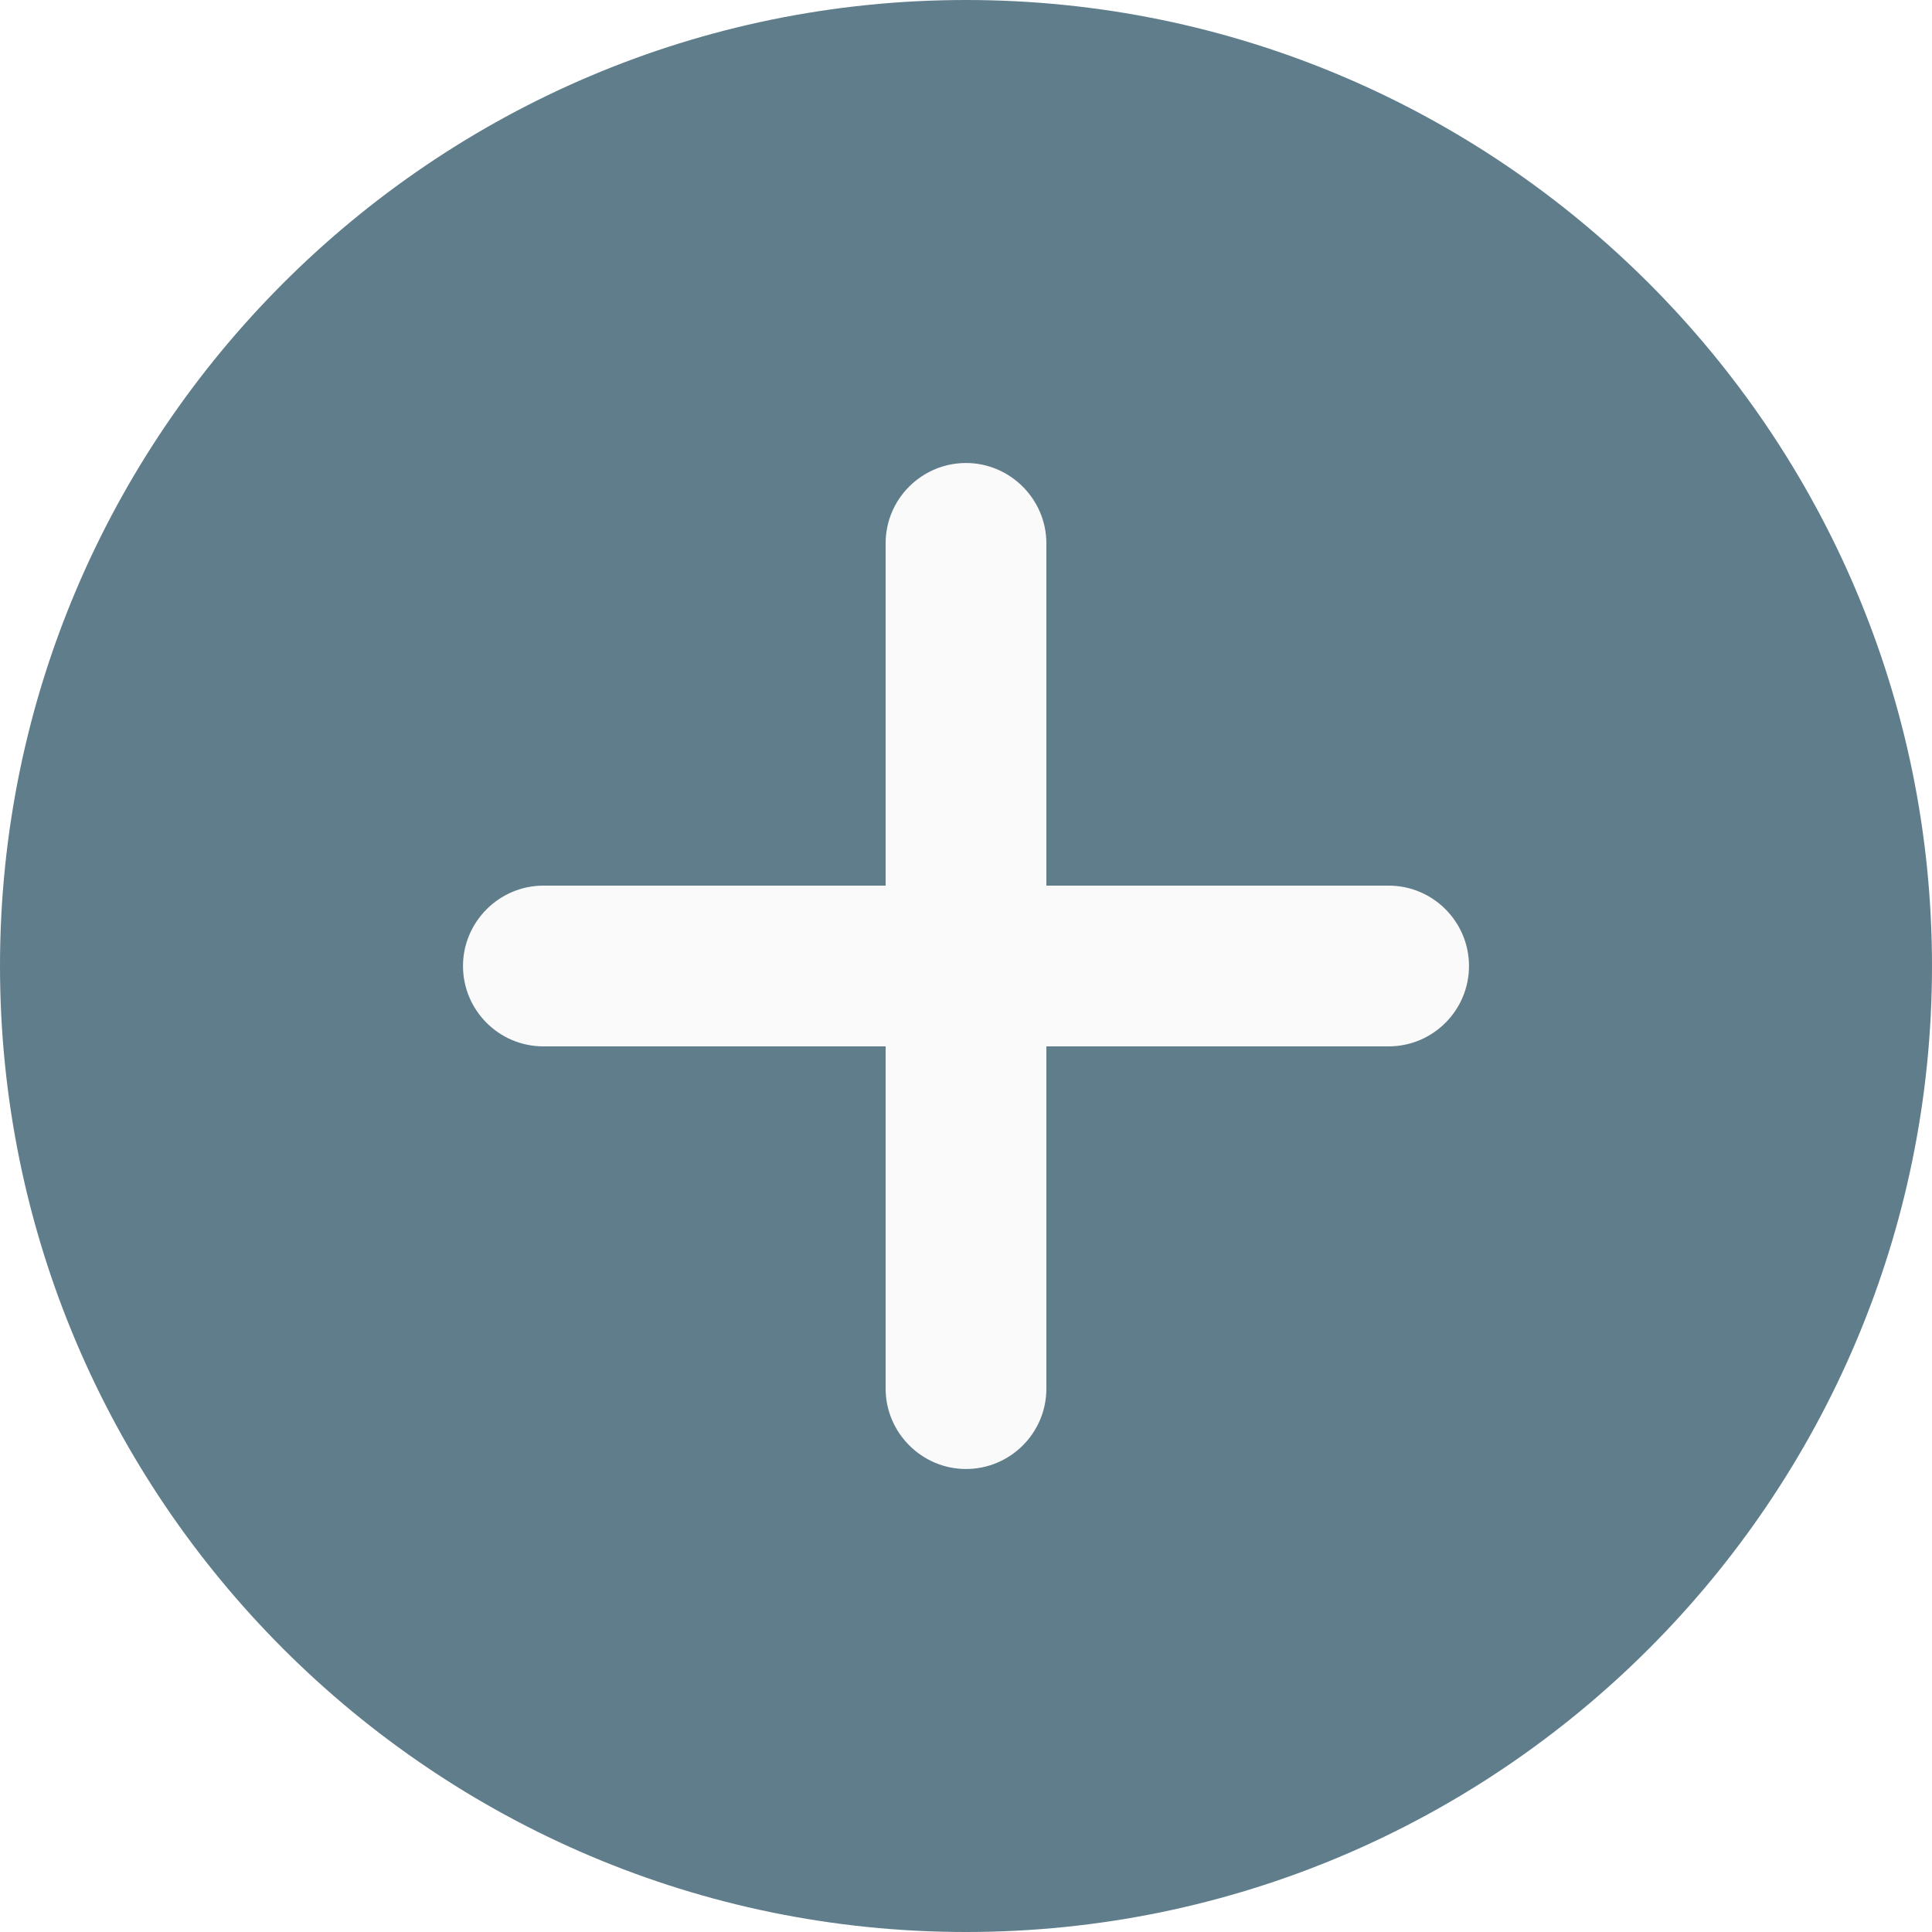
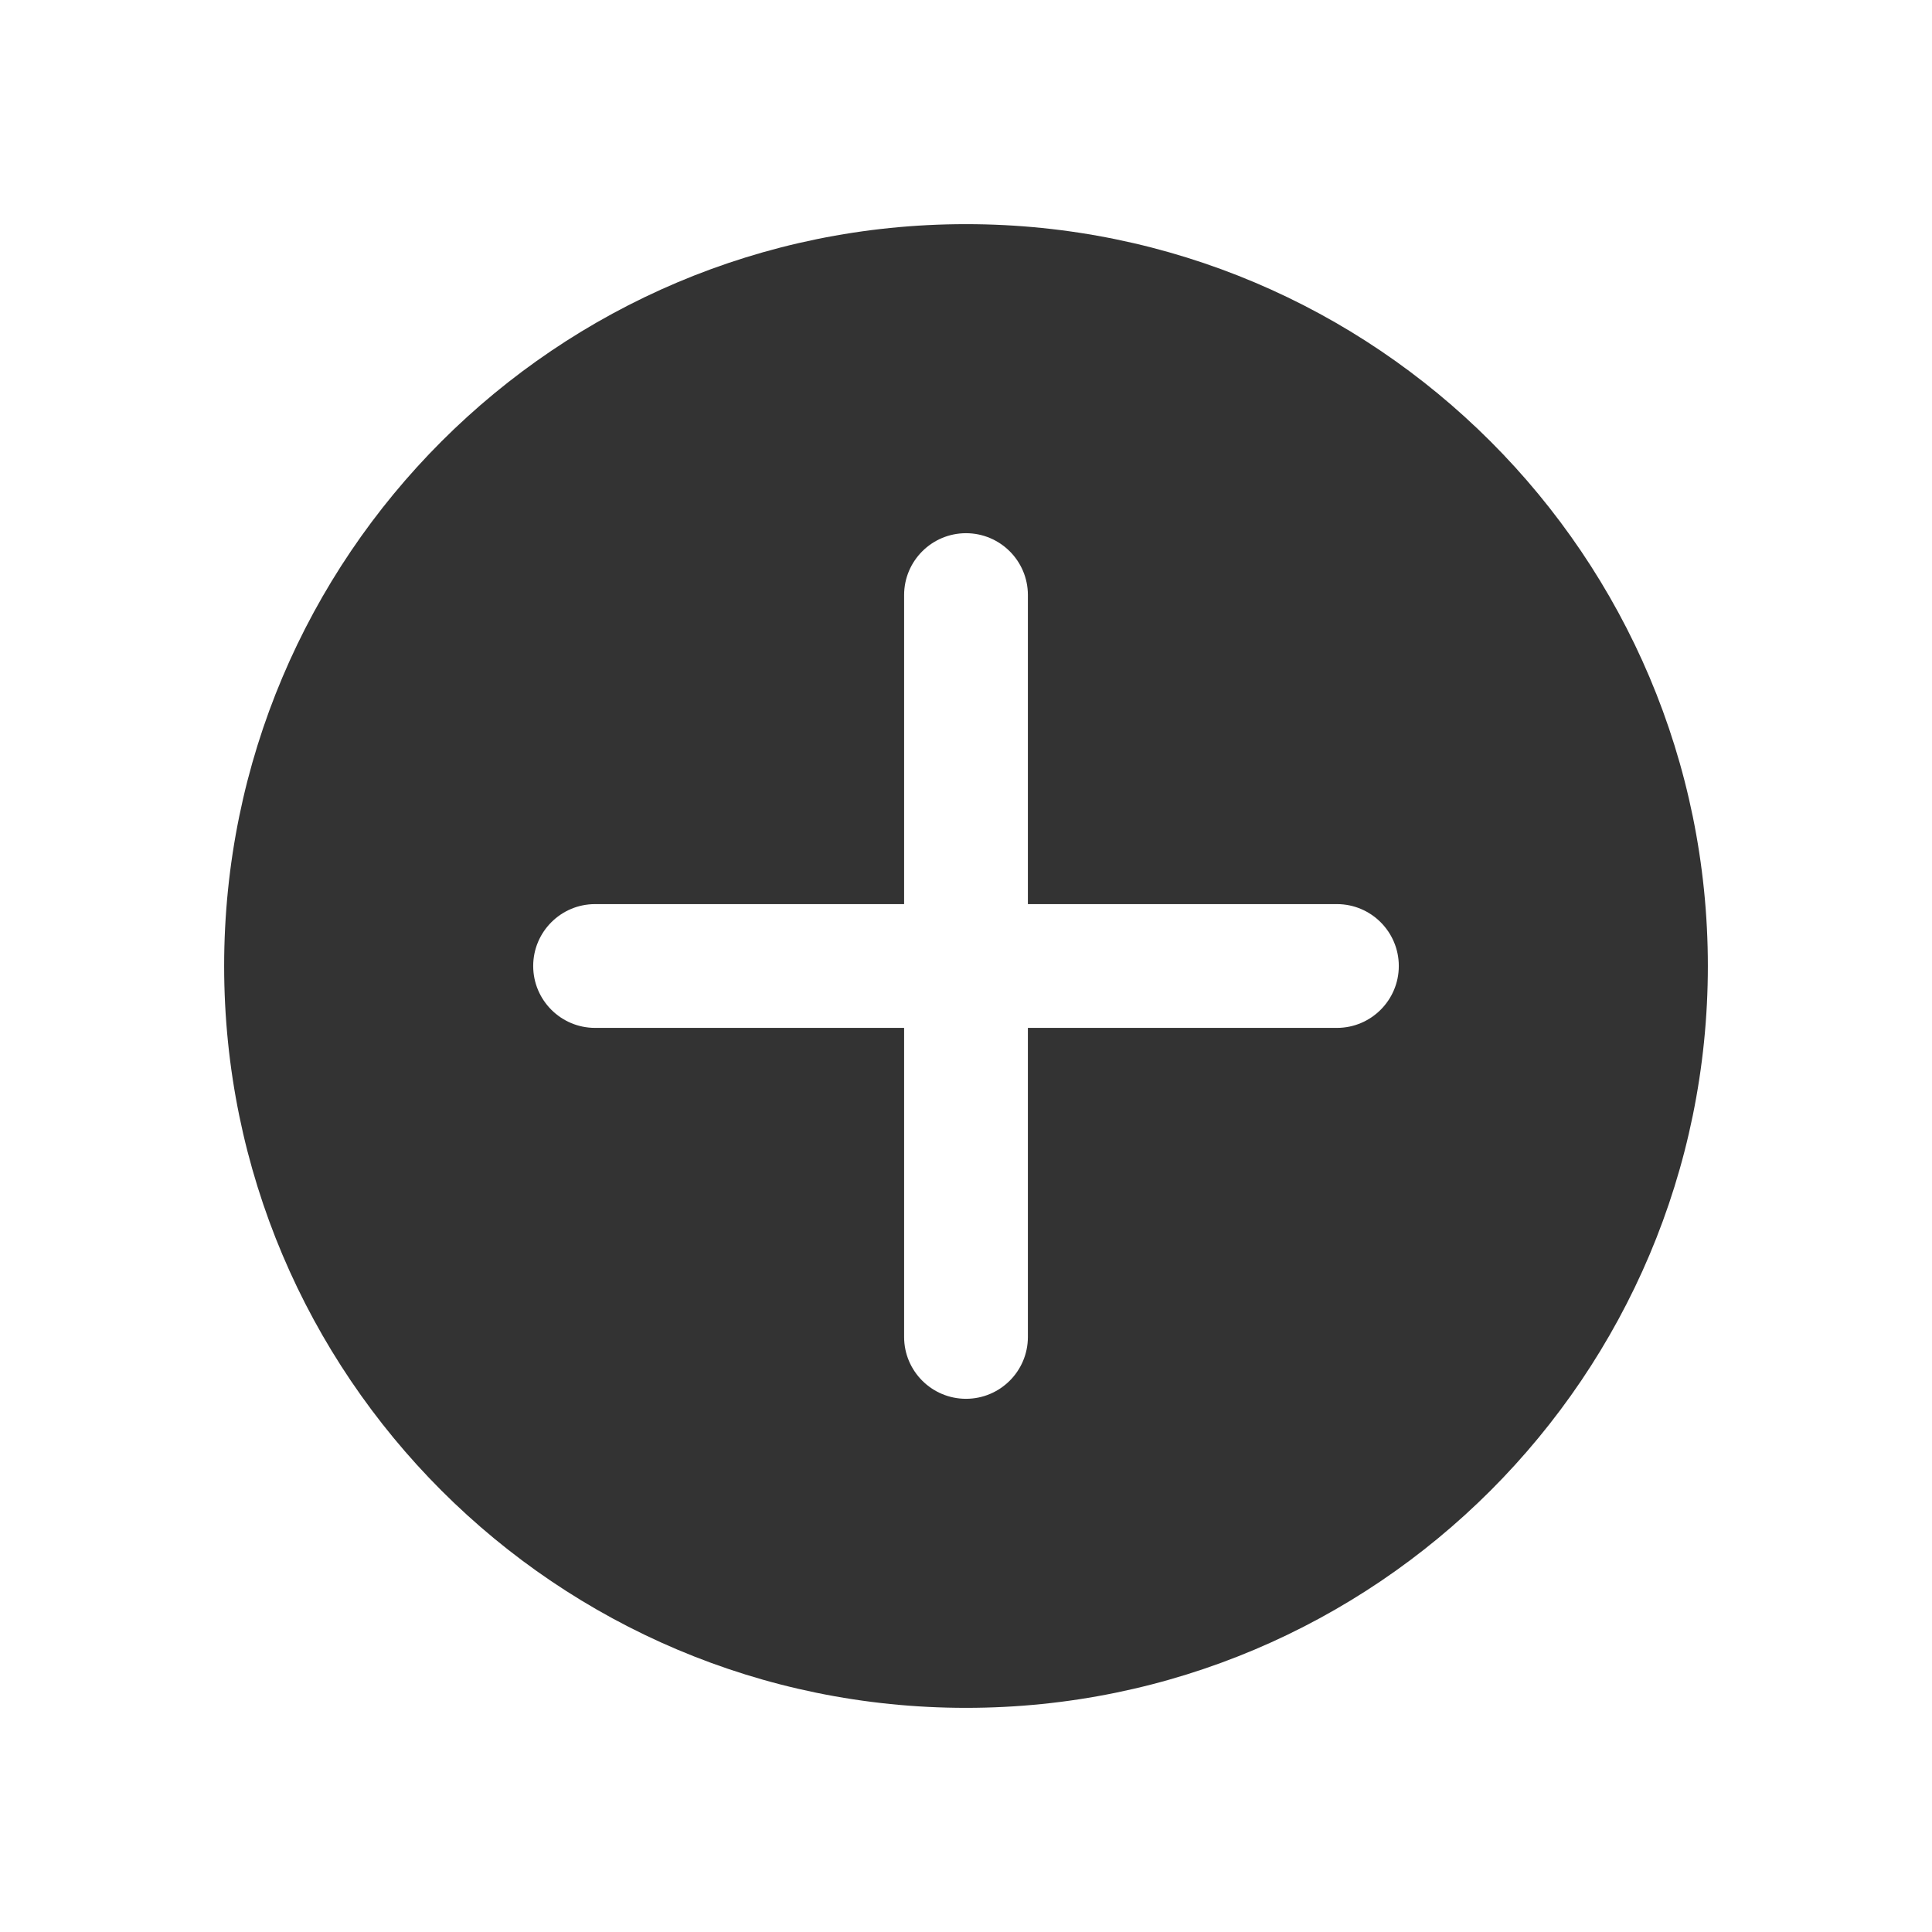
- <svg xmlns="http://www.w3.org/2000/svg" version="1.1" id="Layer_1" x="0px" y="0px" viewBox="0 0 512 512" style="enable-background:new 0 0 512 512;" xml:space="preserve">
-   <style type="text/css">
- 	.st0{fill:#607D8B;}
- 	.st1{fill:#FAFAFA;}
- </style>
-   <path class="st0" d="M256,0C114.8,0,0,114.8,0,256s114.8,256,256,256s256-114.8,256-256S397.2,0,256,0z" />
-   <path class="st1" d="M368,277.3h-90.7V368c0,11.8-9.6,21.3-21.3,21.3s-21.3-9.6-21.3-21.3v-90.7H144c-11.8,0-21.3-9.6-21.3-21.3  s9.6-21.3,21.3-21.3h90.7V144c0-11.8,9.6-21.3,21.3-21.3s21.3,9.6,21.3,21.3v90.7H368c11.8,0,21.3,9.6,21.3,21.3  S379.8,277.3,368,277.3z" />
+ <svg xmlns="http://www.w3.org/2000/svg" viewBox="0 0 60 60" width="60px" height="60px">
+   <g id="surface186585235">
+     <path style=" stroke:none;fill-rule:nonzero;fill:rgb(100%,100%,100%);fill-opacity:1;" d="M 30 45.898 C 21.219 45.898 14.102 38.781 14.102 30 C 14.102 21.219 21.219 14.102 30 14.102 C 38.781 14.102 45.898 21.219 45.898 30 C 45.898 38.781 38.781 45.898 30 45.898 Z M 30 45.898 " />
+     <path style=" stroke:none;fill-rule:nonzero;fill:rgb(20%,20%,20%);fill-opacity:1;" d="M 30 6.961 C 17.277 6.961 6.961 17.277 6.961 30 C 6.961 42.723 17.277 53.039 30 53.039 C 42.723 53.039 53.039 42.723 53.039 30 C 53.039 17.277 42.723 6.961 30 6.961 Z M 41.52 31.922 L 31.922 31.922 L 31.922 41.52 C 31.922 42.582 31.059 43.441 30 43.441 C 28.941 43.441 28.078 42.582 28.078 41.52 L 28.078 31.922 L 18.48 31.922 C 17.422 31.922 16.559 31.062 16.559 30 C 16.559 28.938 17.422 28.078 18.48 28.078 L 28.078 28.078 L 28.078 18.48 C 28.078 17.418 28.941 16.559 30 16.559 C 31.059 16.559 31.922 17.418 31.922 18.48 L 31.922 28.078 L 41.52 28.078 C 42.578 28.078 43.441 28.938 43.441 30 C 43.441 31.062 42.578 31.922 41.52 31.922 Z M 41.52 31.922 " />
+   </g>
</svg>
